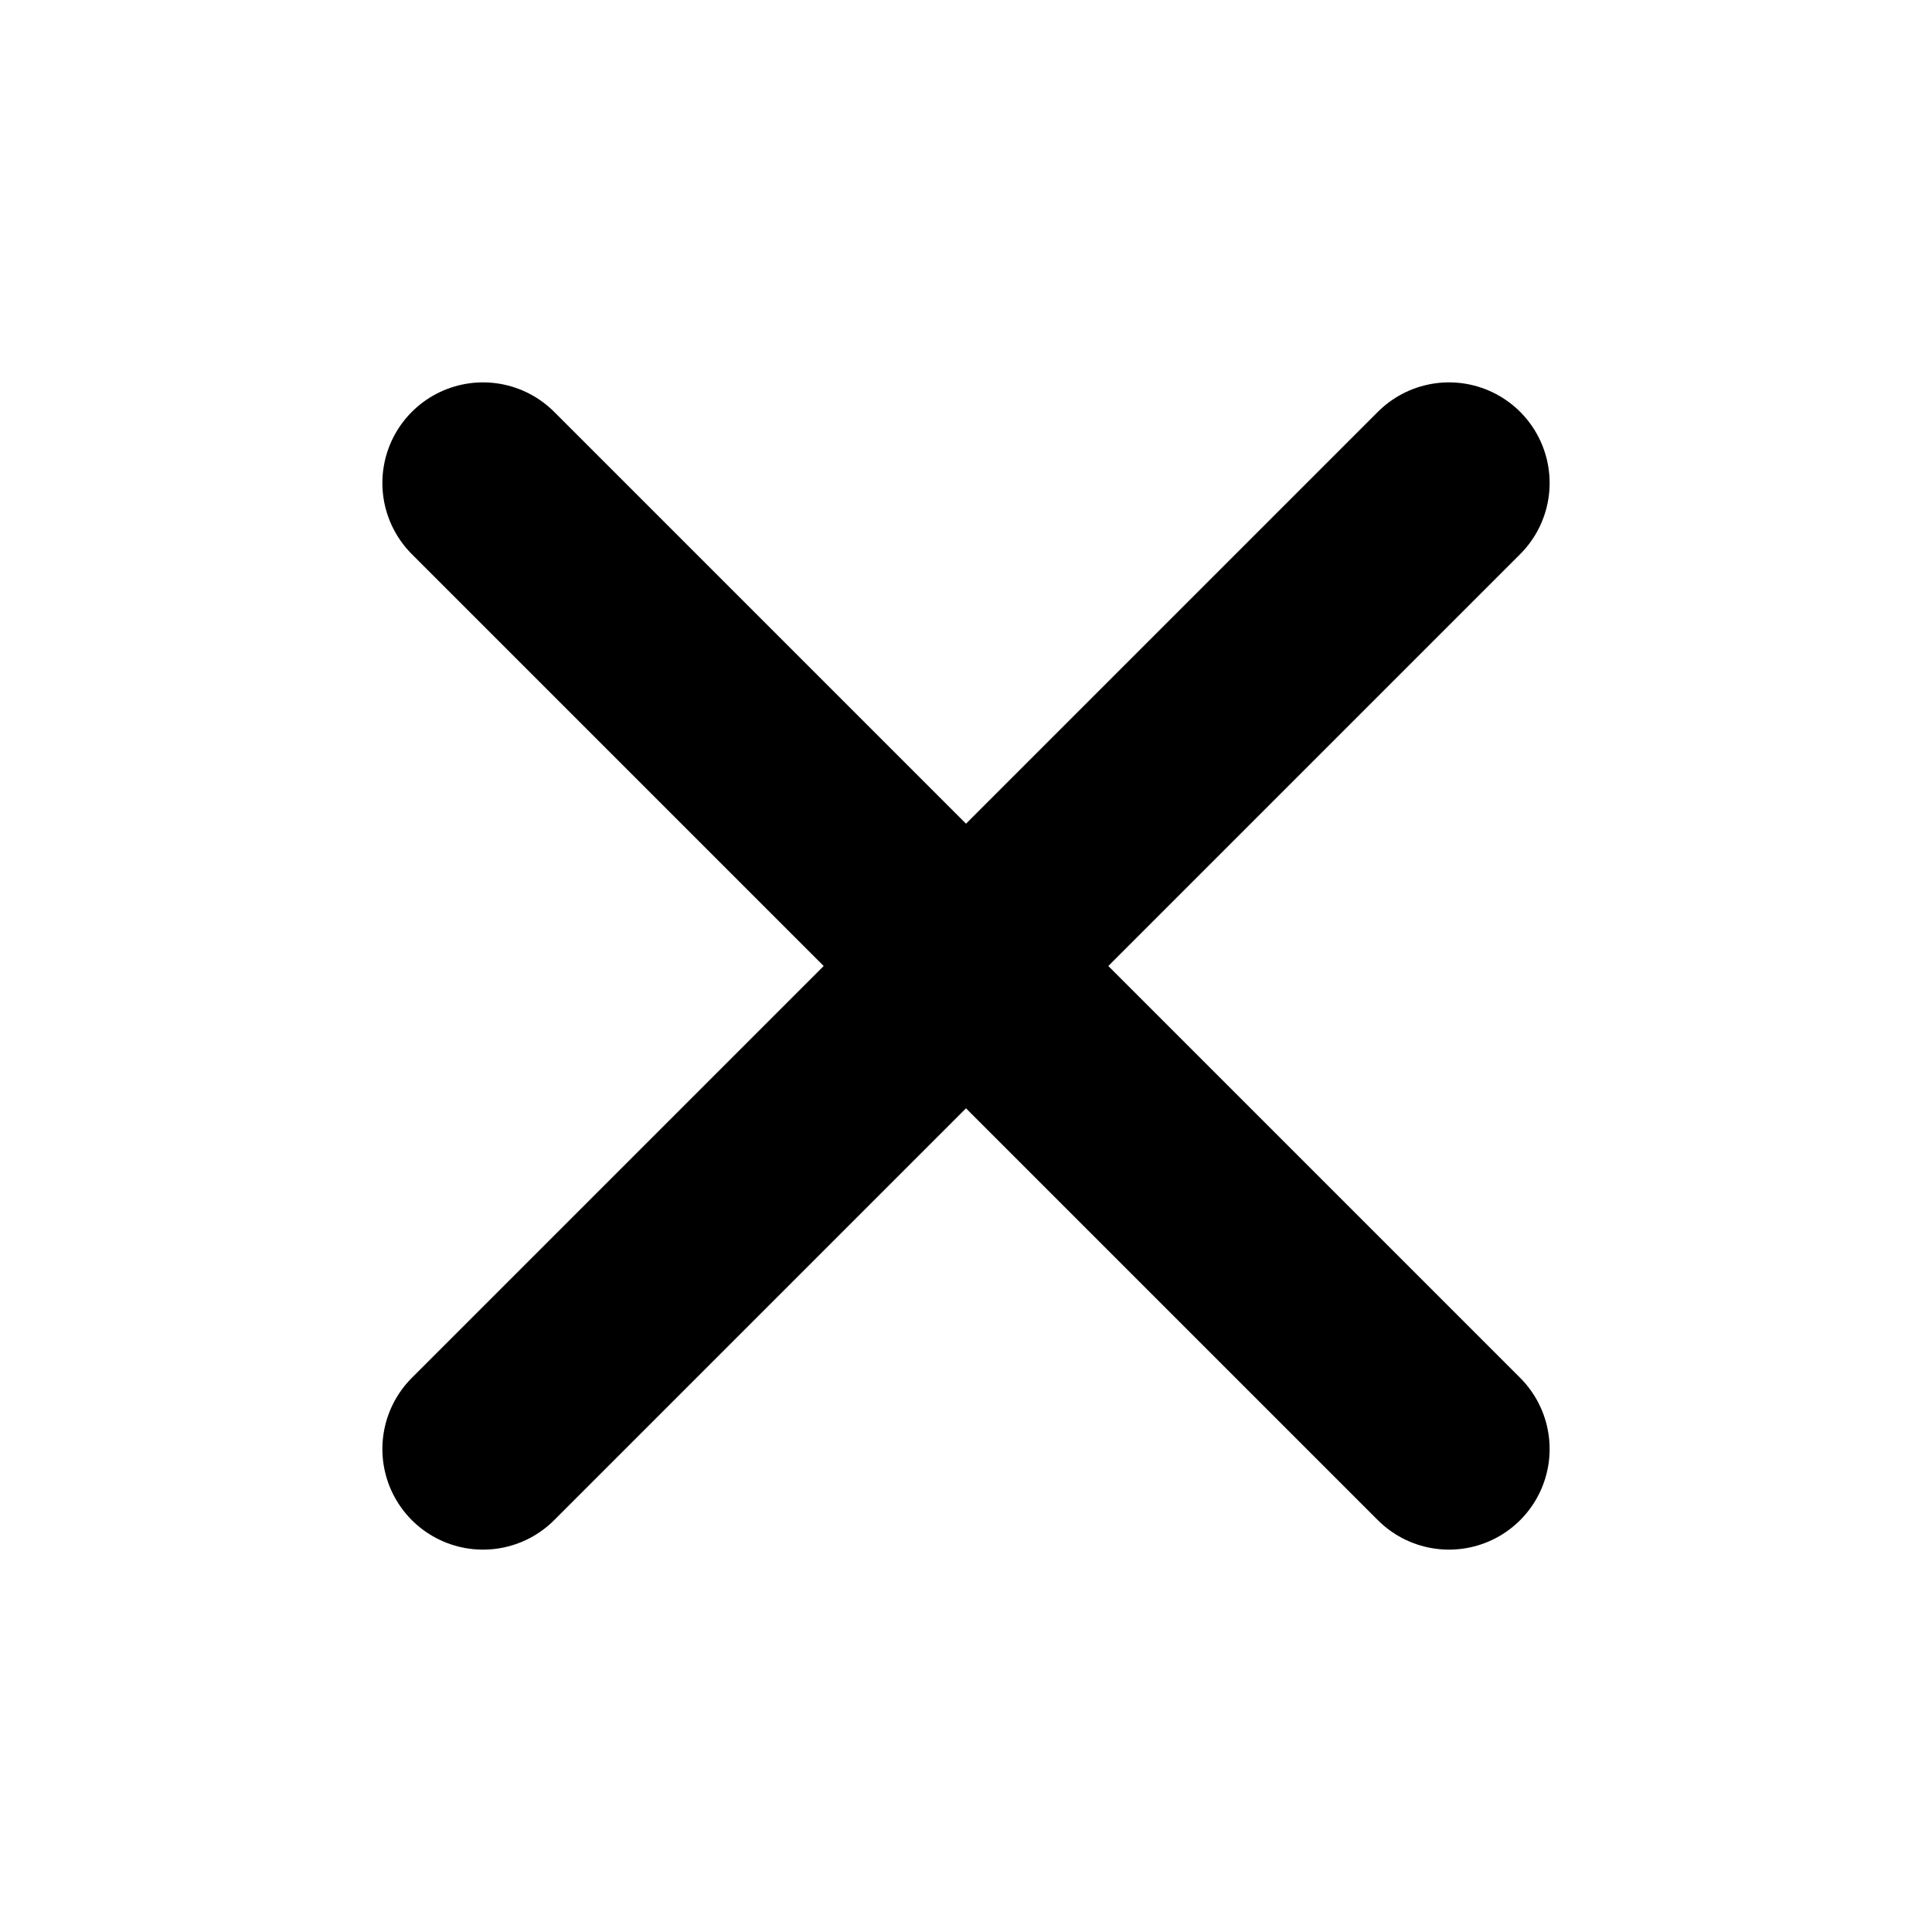
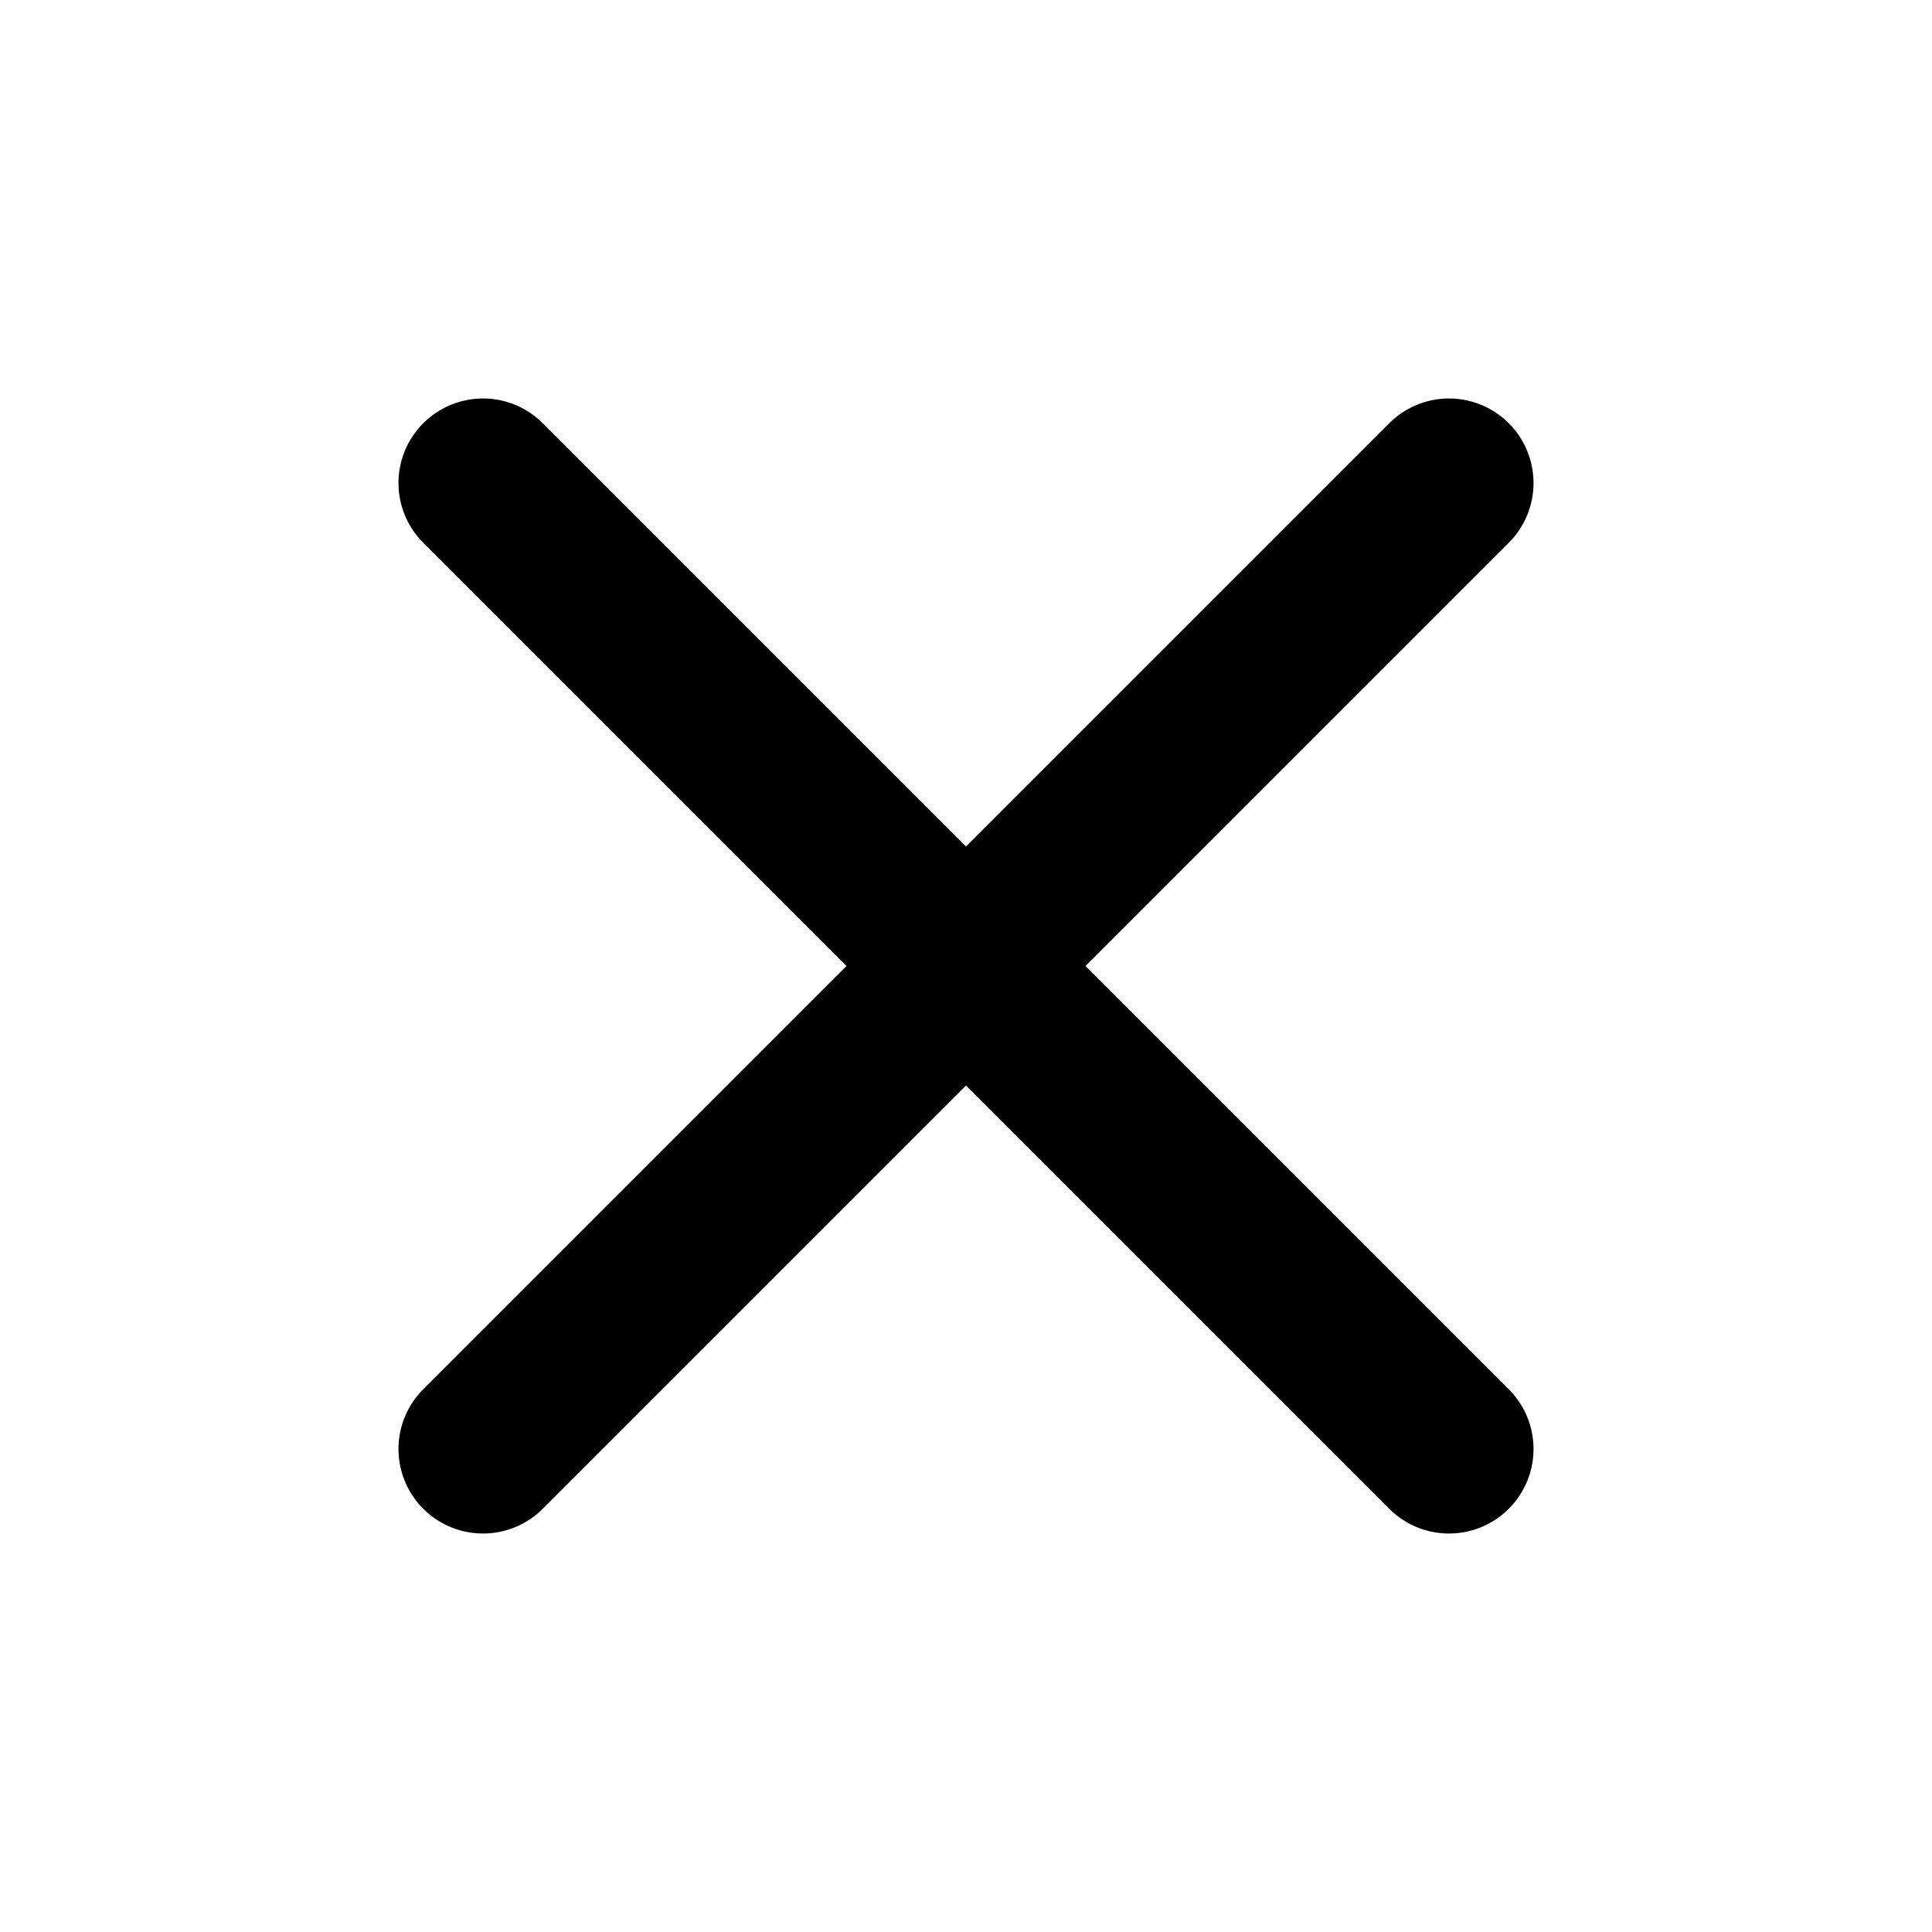
<svg xmlns="http://www.w3.org/2000/svg" width="24" height="24" viewBox="0 0 24 24" fill="none">
-   <path d="M18 6L6 18" stroke="currentColor" stroke-width="2.5" stroke-linecap="round" />
-   <path d="M6 6L18 18" stroke="currentColor" stroke-width="2.5" stroke-linecap="round" />
+   <path d="M6 6L18 18" stroke="currentColor" stroke-width="2.1" stroke-linecap="round" />
+   <path d="M18 6L6 18" stroke="currentColor" stroke-width="2.1" stroke-linecap="round" />
</svg>
